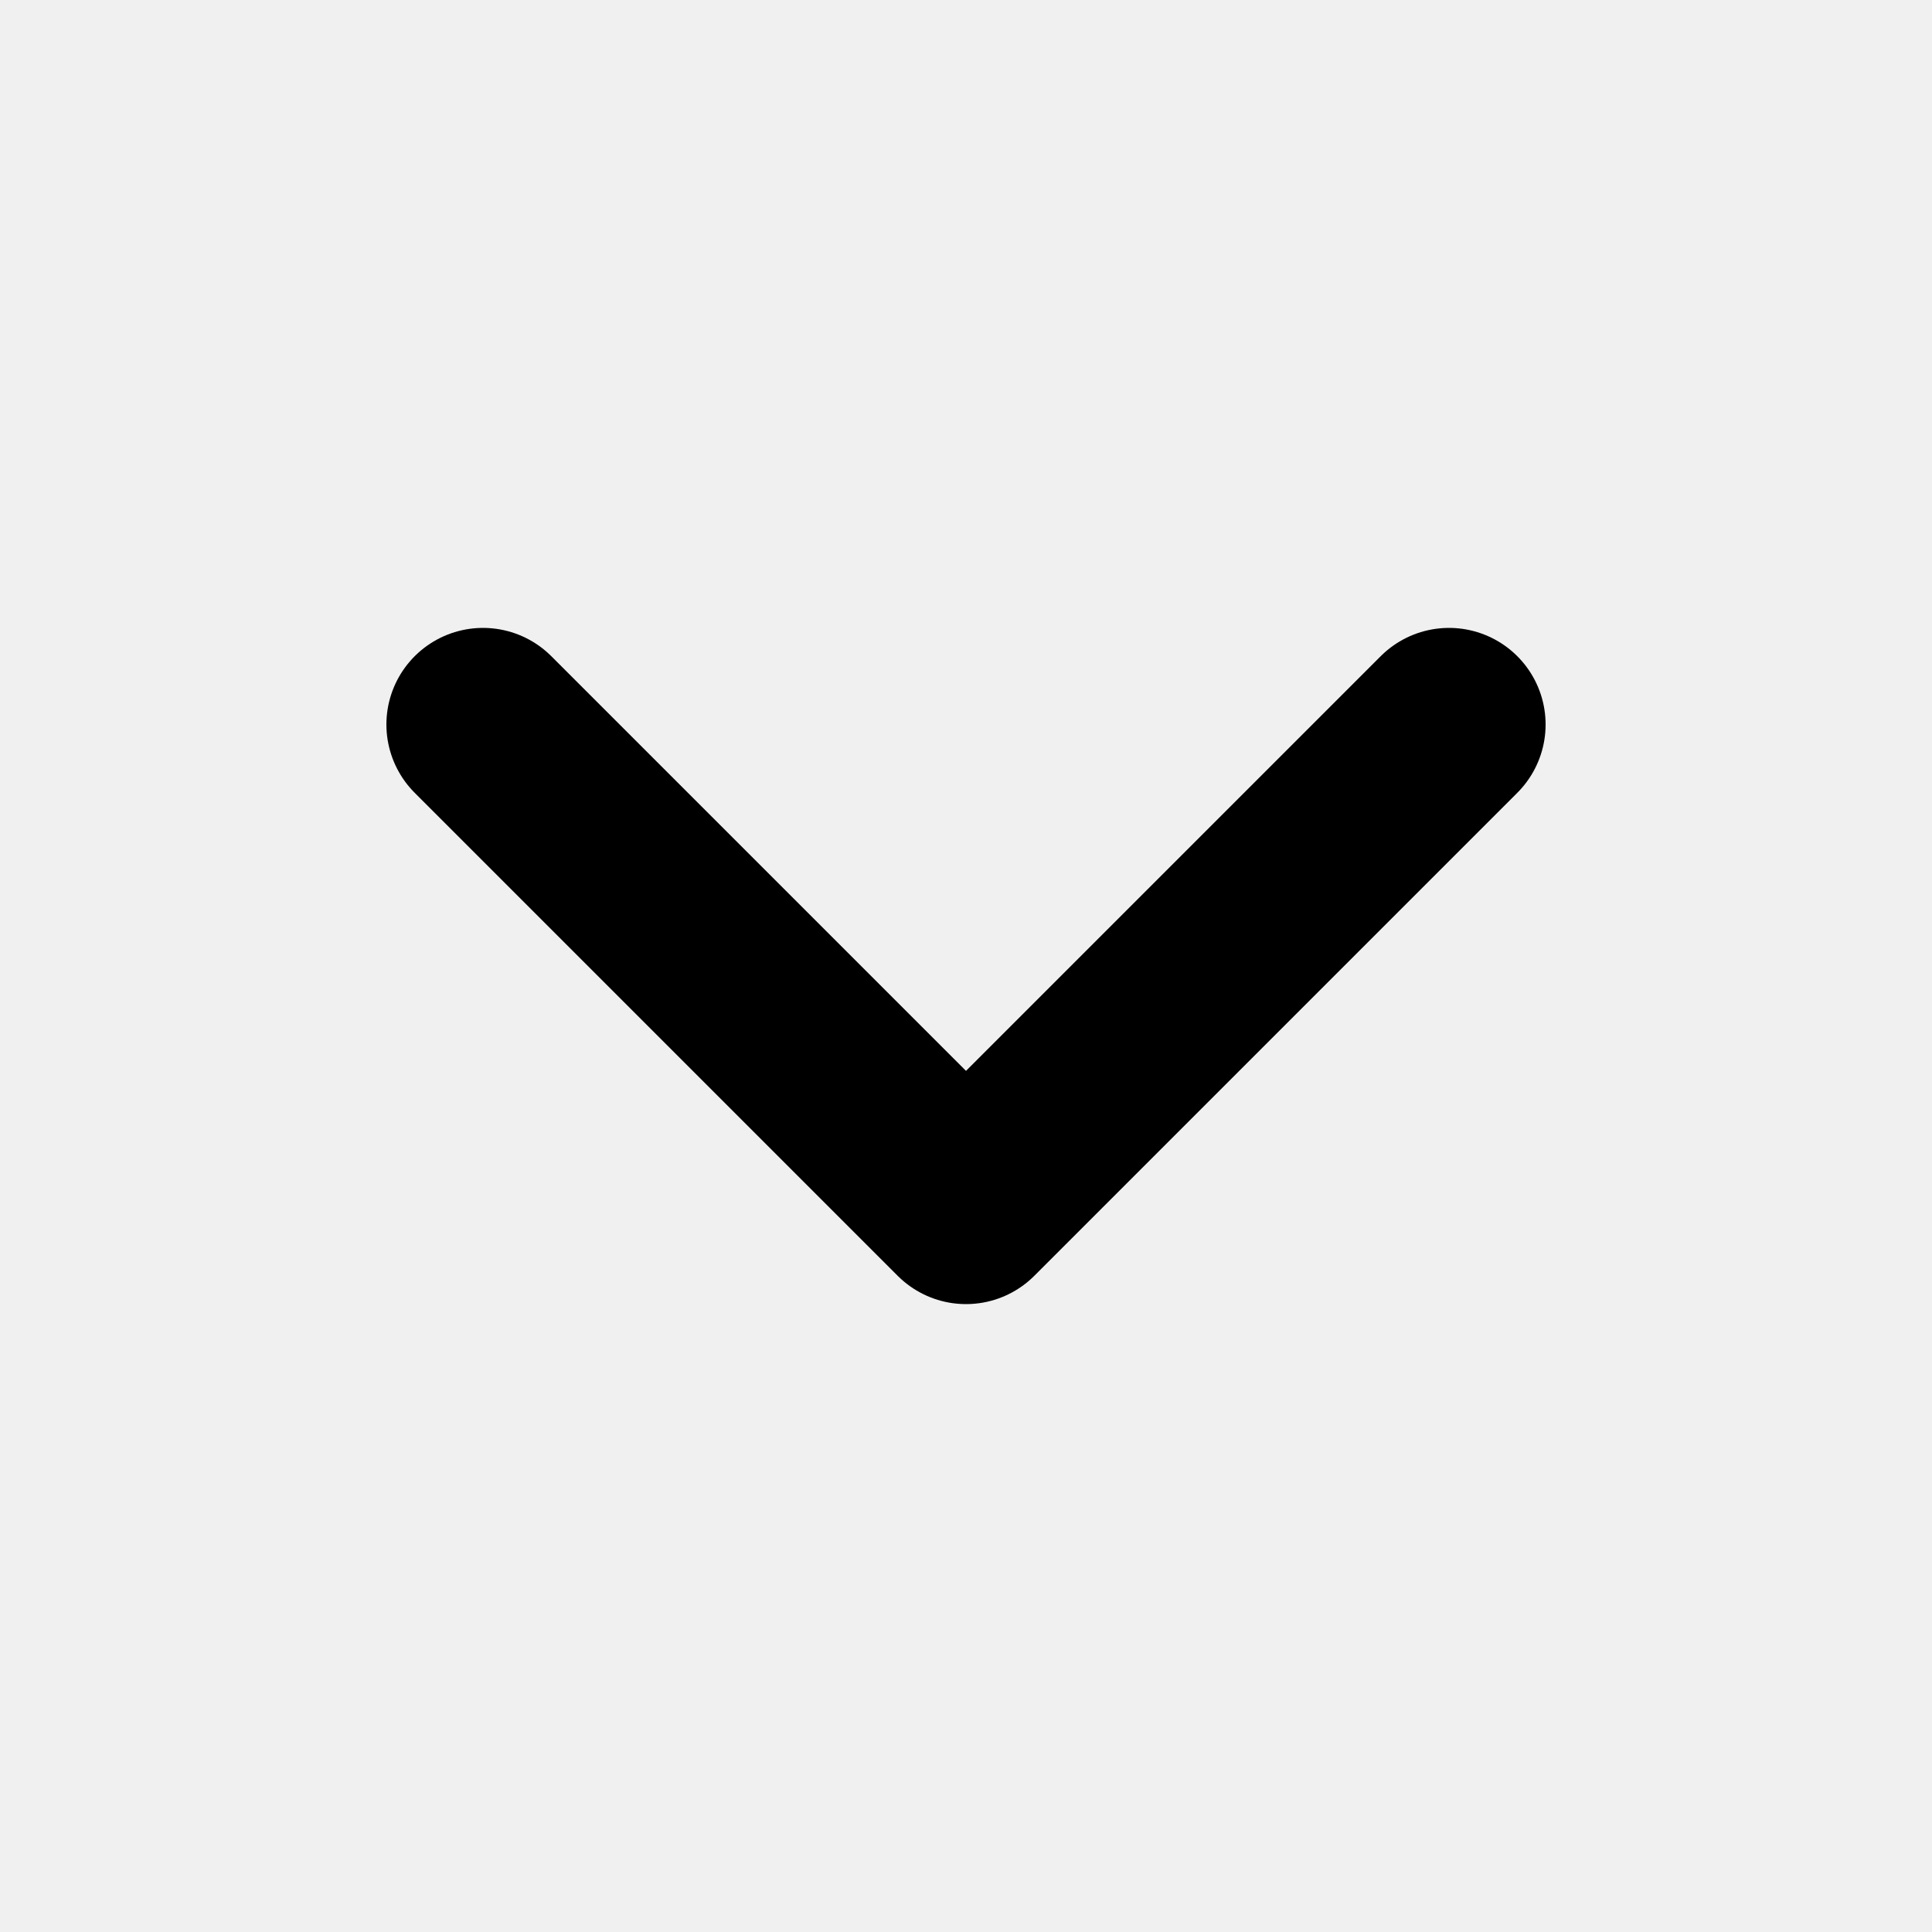
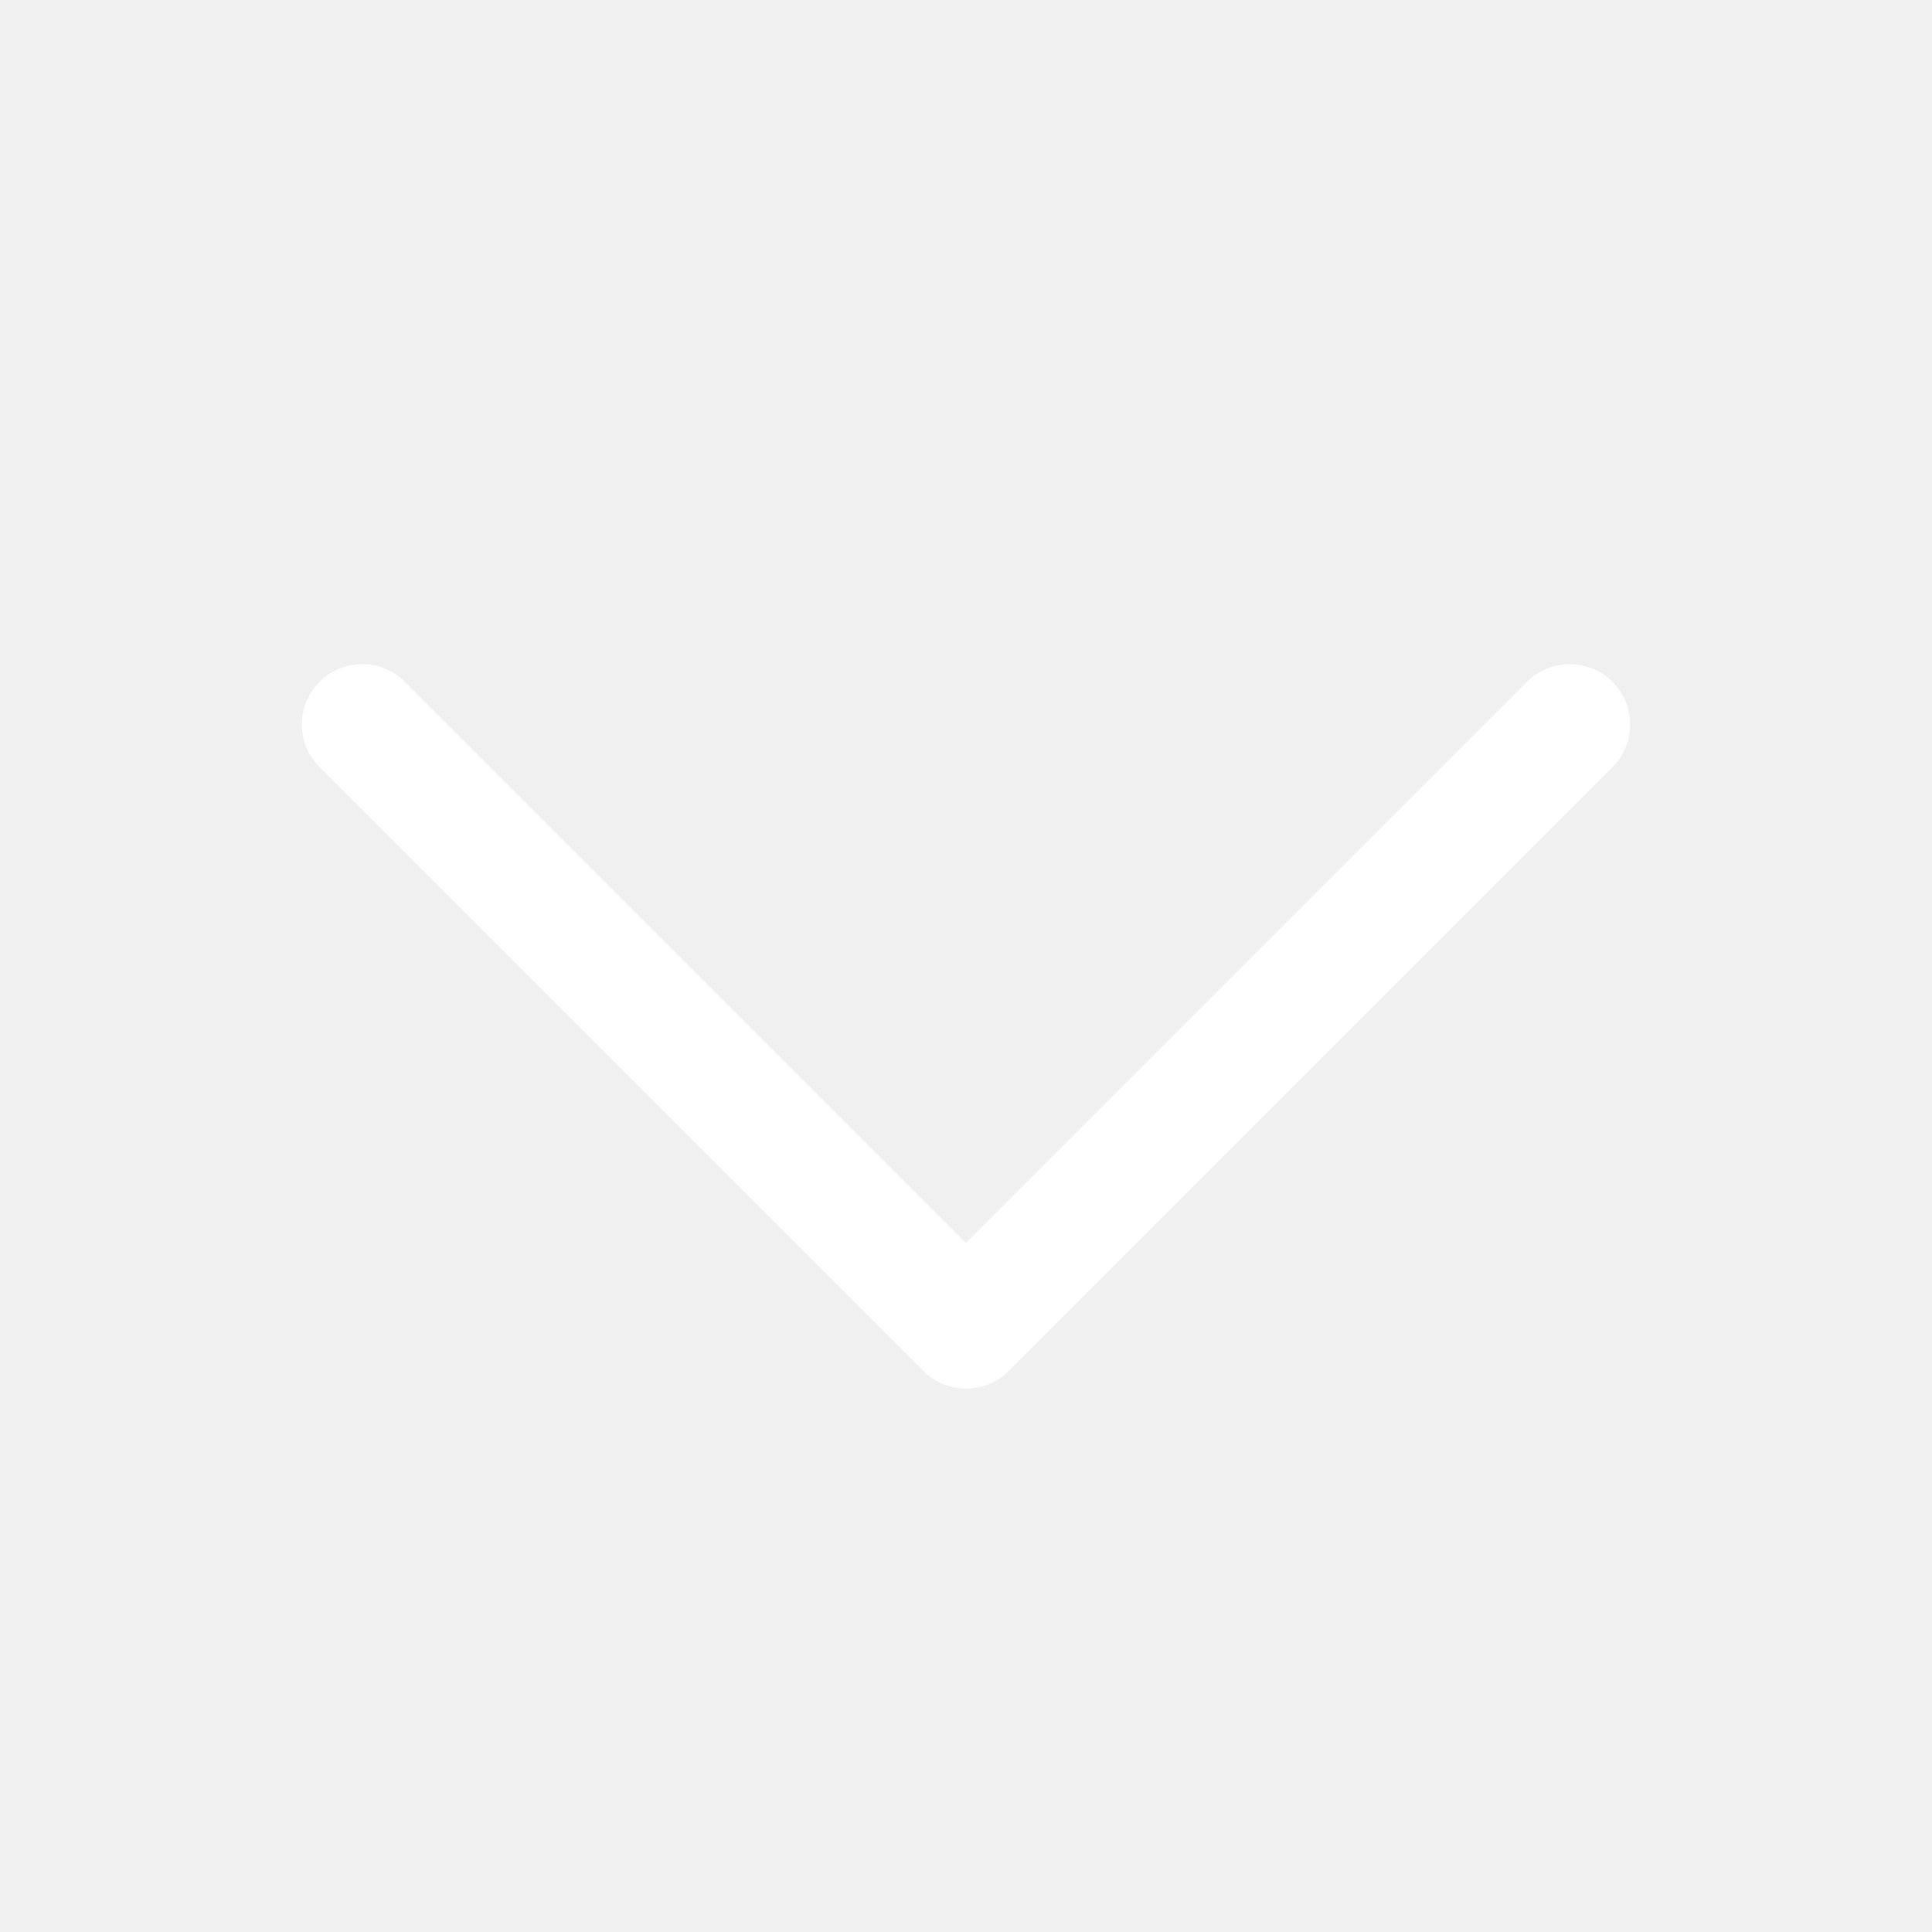
- <svg xmlns="http://www.w3.org/2000/svg" width="20" height="20" viewBox="0 0 20 20" fill="none">
-   <path d="M5 7.5L10 12.5L15 7.5" stroke="currentColor" stroke-width="2" stroke-linecap="round" stroke-linejoin="round" />
+ <svg xmlns="http://www.w3.org/2000/svg" width="24" height="24" viewBox="0 0 24 24" fill="none">
+   <g id="Icon-ChevronDown">
+     <path id="Vector" d="M19.5 9L12 16.5L4.5 9" stroke="white" stroke-width="1.5" stroke-linecap="round" stroke-linejoin="round" />
+   </g>
</svg>
